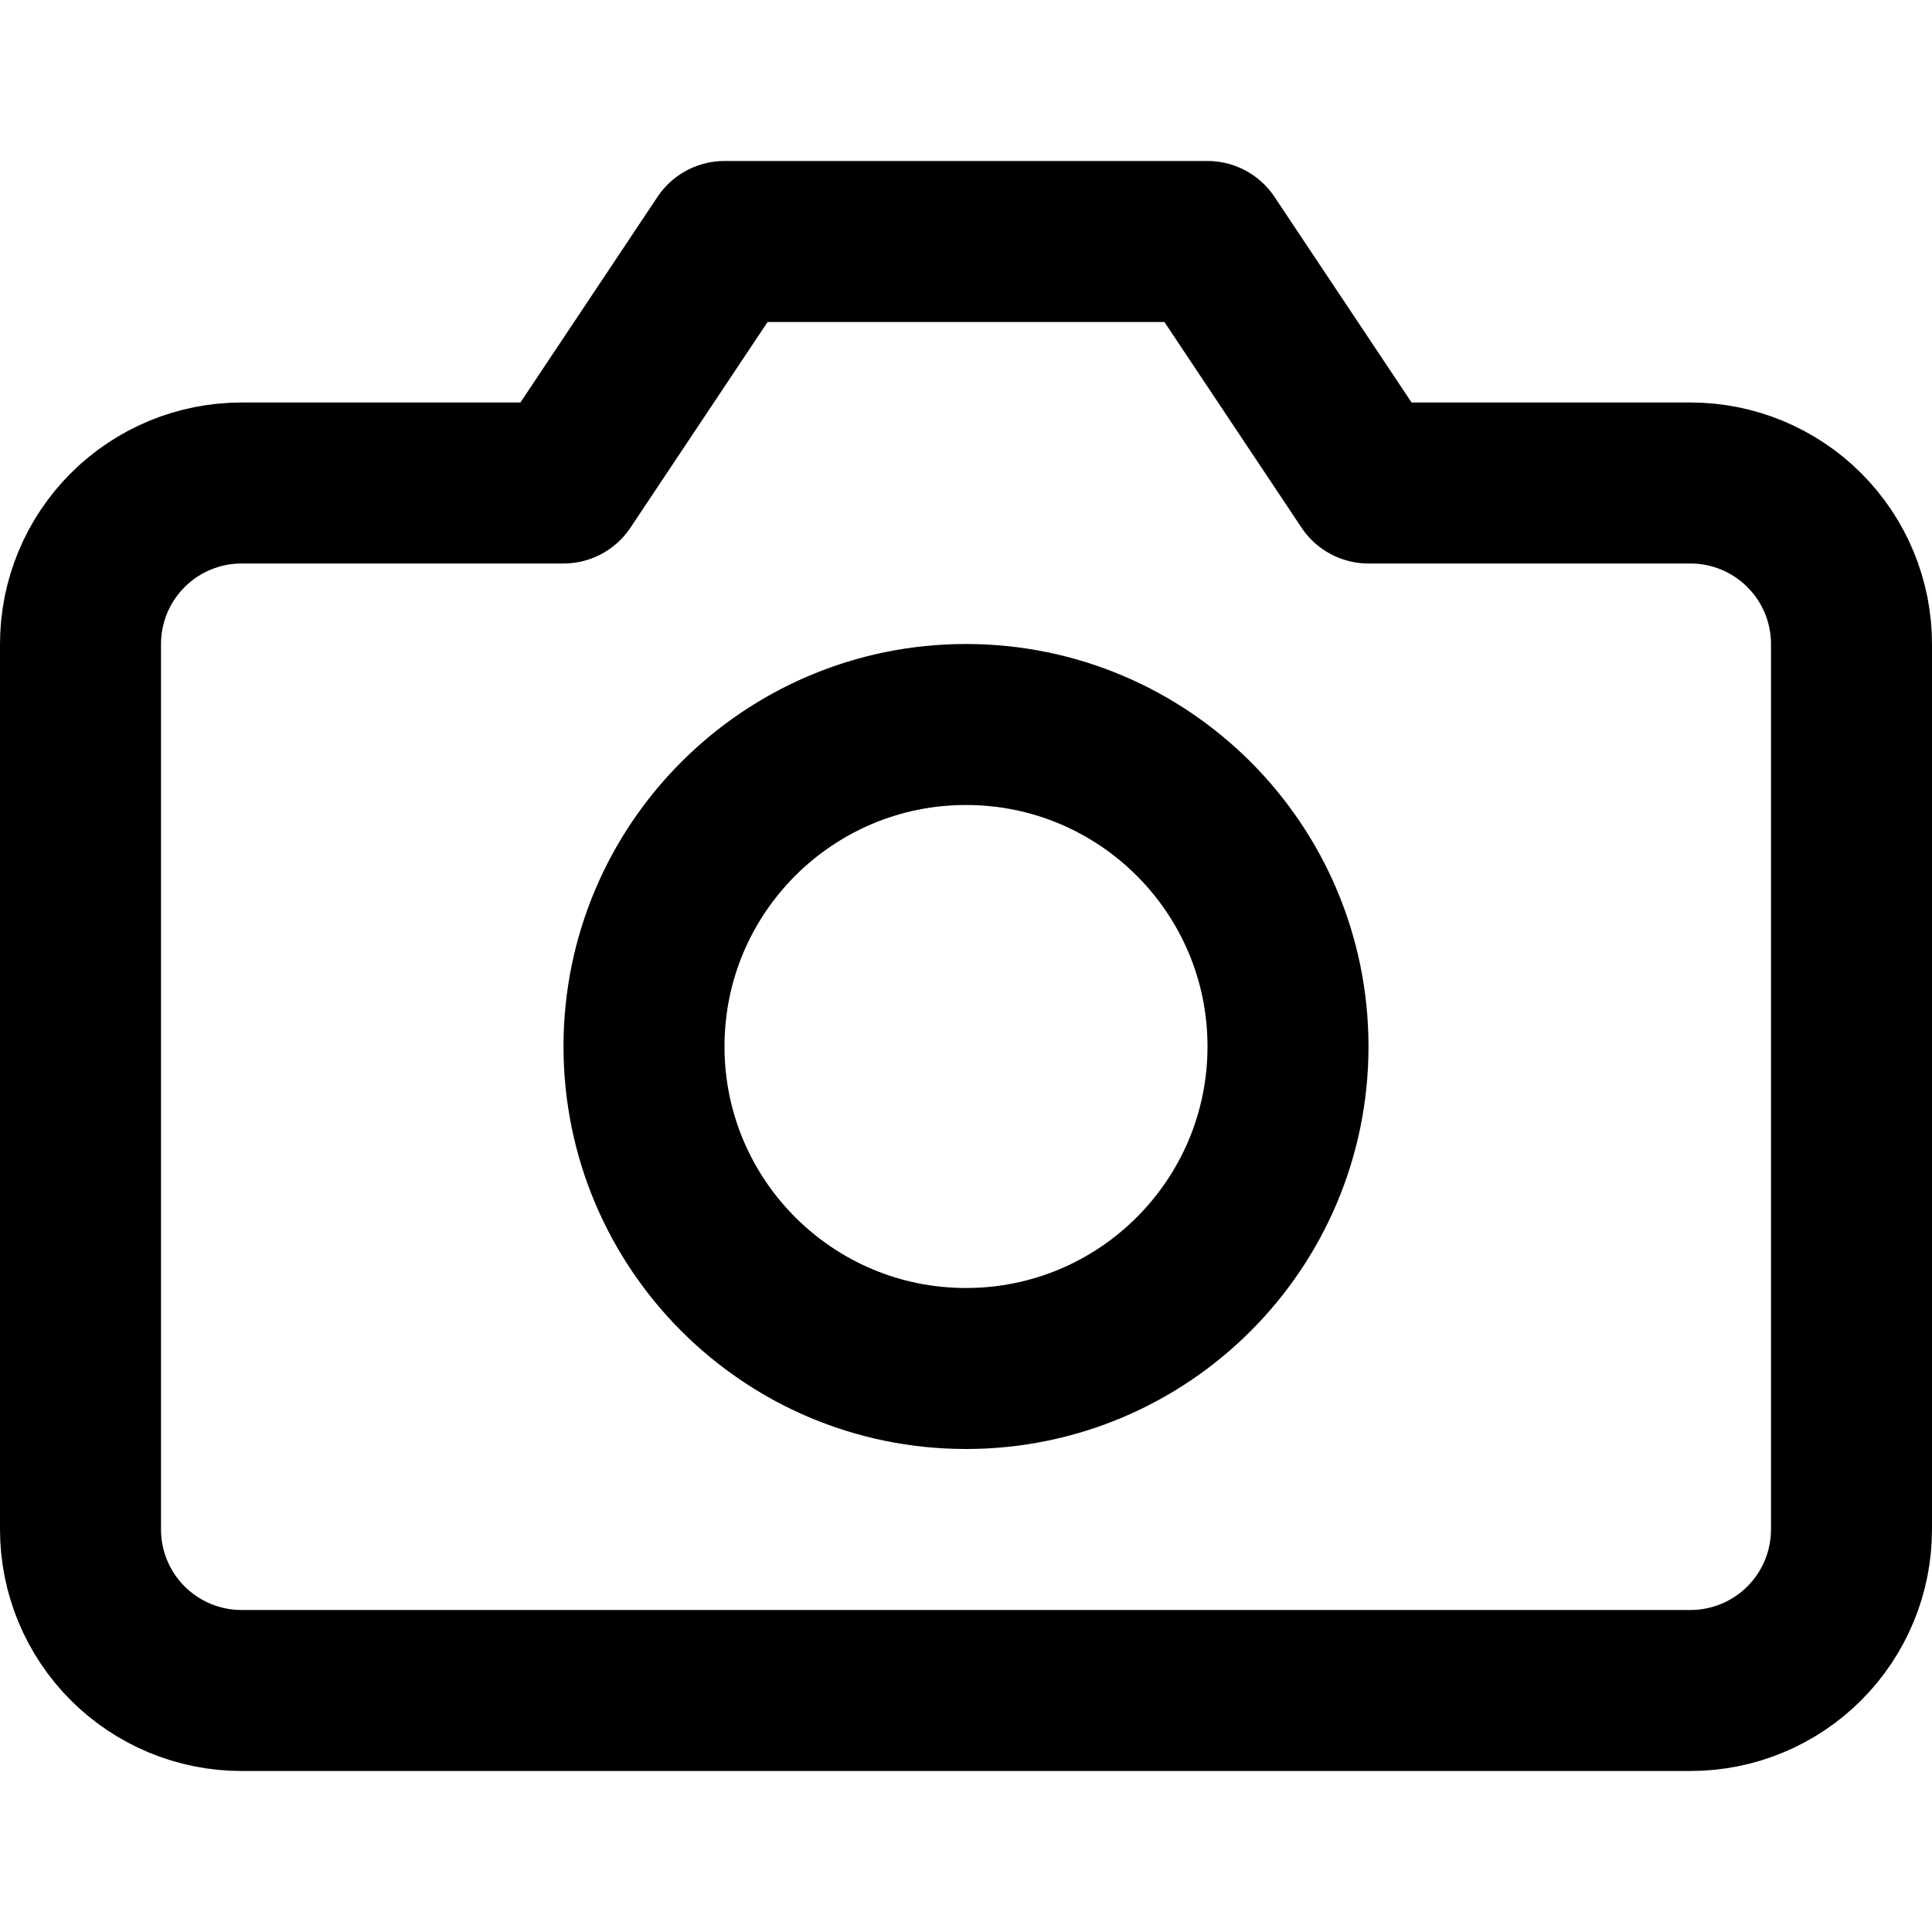
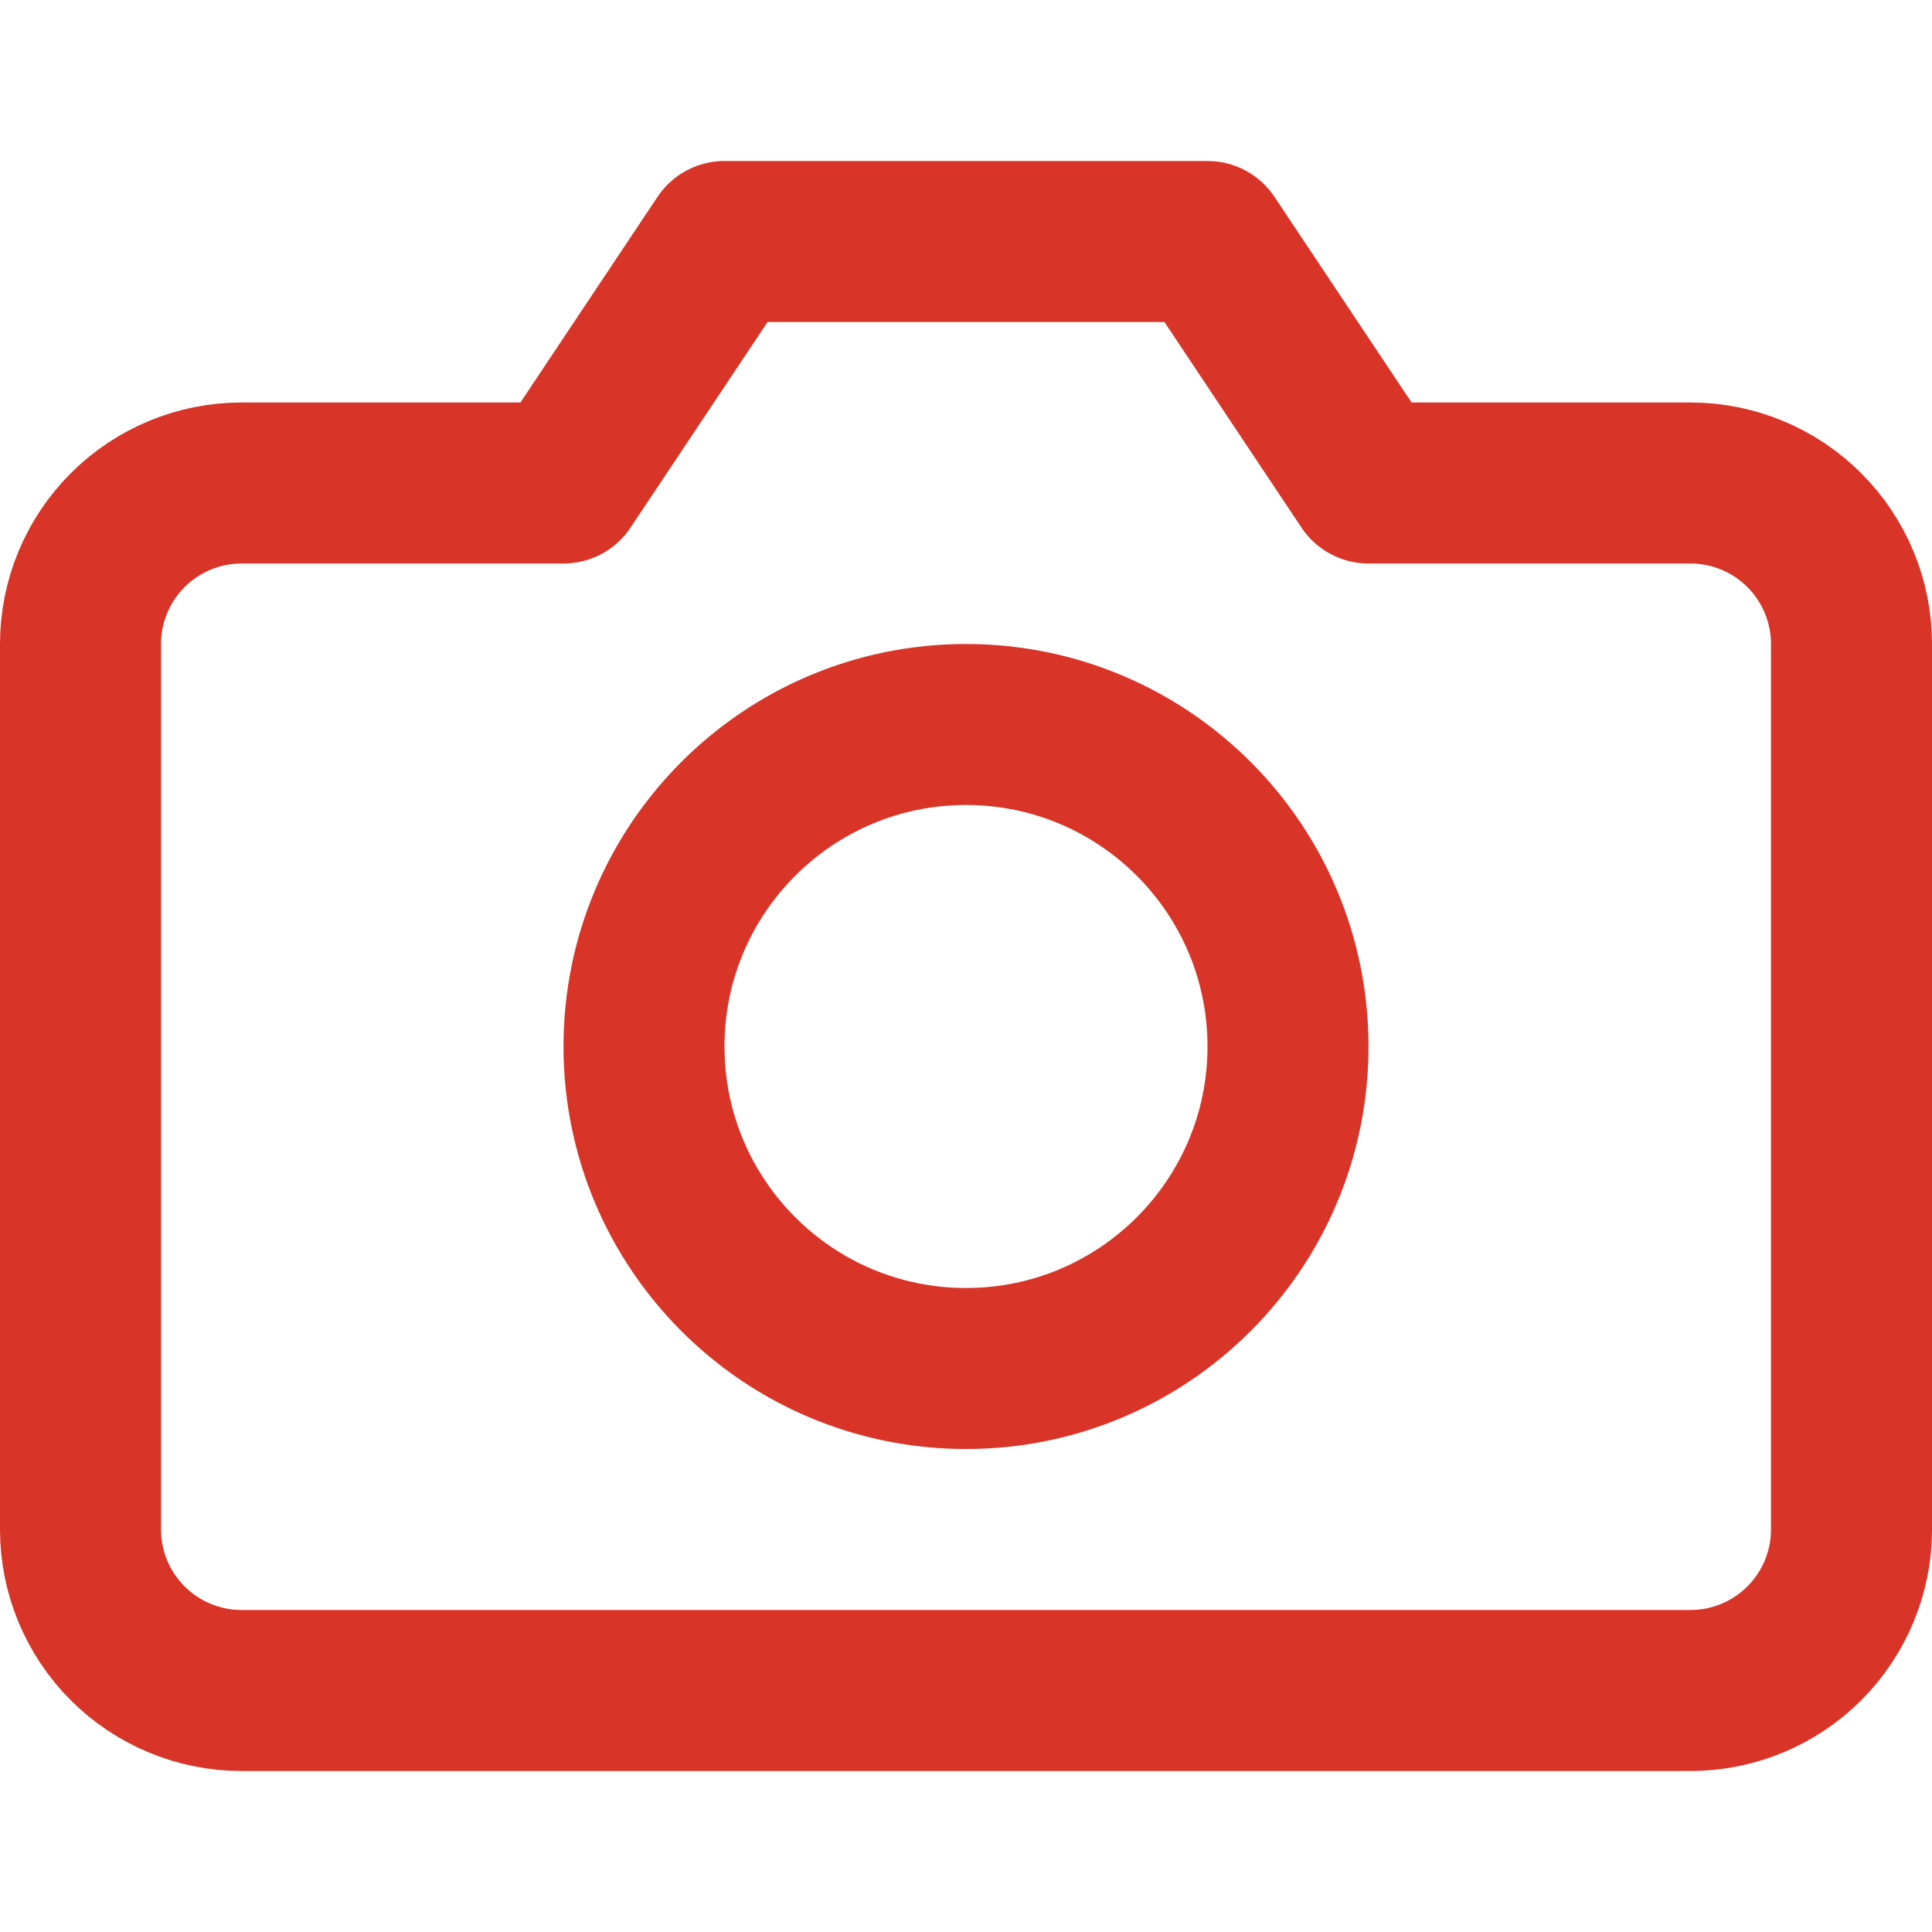
<svg xmlns="http://www.w3.org/2000/svg" width="24" height="24" viewBox="0 0 24 24" fill="none">
-   <path d="M23 19C23 19.53 22.789 20.039 22.414 20.414C22.039 20.789 21.53 21 21 21H3C2.47 21 1.961 20.789 1.586 20.414C1.211 20.039 1 19.53 1 19V8C1 7.47 1.211 6.961 1.586 6.586C1.961 6.211 2.47 6 3 6H7L9 3H15L17 6H21C21.53 6 22.039 6.211 22.414 6.586C22.789 6.961 23 7.47 23 8V19Z" stroke="black" stroke-width="2" stroke-linecap="round" stroke-linejoin="round" />
-   <path d="M12 17C14.209 17 16 15.209 16 13C16 10.791 14.209 9 12 9C9.791 9 8 10.791 8 13C8 15.209 9.791 17 12 17Z" stroke="black" stroke-width="2" stroke-linecap="round" stroke-linejoin="round" />
+   <path d="M23 19C23 19.53 22.789 20.039 22.414 20.414C22.039 20.789 21.53 21 21 21H3C2.47 21 1.961 20.789 1.586 20.414C1.211 20.039 1 19.53 1 19V8C1 7.47 1.211 6.961 1.586 6.586C1.961 6.211 2.47 6 3 6H7L9 3H15L17 6H21C21.53 6 22.039 6.211 22.414 6.586C22.789 6.961 23 7.47 23 8V19Z" stroke="#D83427" stroke-width="2" stroke-linecap="round" stroke-linejoin="round" />
+   <path d="M12 17C14.209 17 16 15.209 16 13C16 10.791 14.209 9 12 9C9.791 9 8 10.791 8 13C8 15.209 9.791 17 12 17Z" stroke="#D83427" stroke-width="2" stroke-linecap="round" stroke-linejoin="round" />
</svg>
